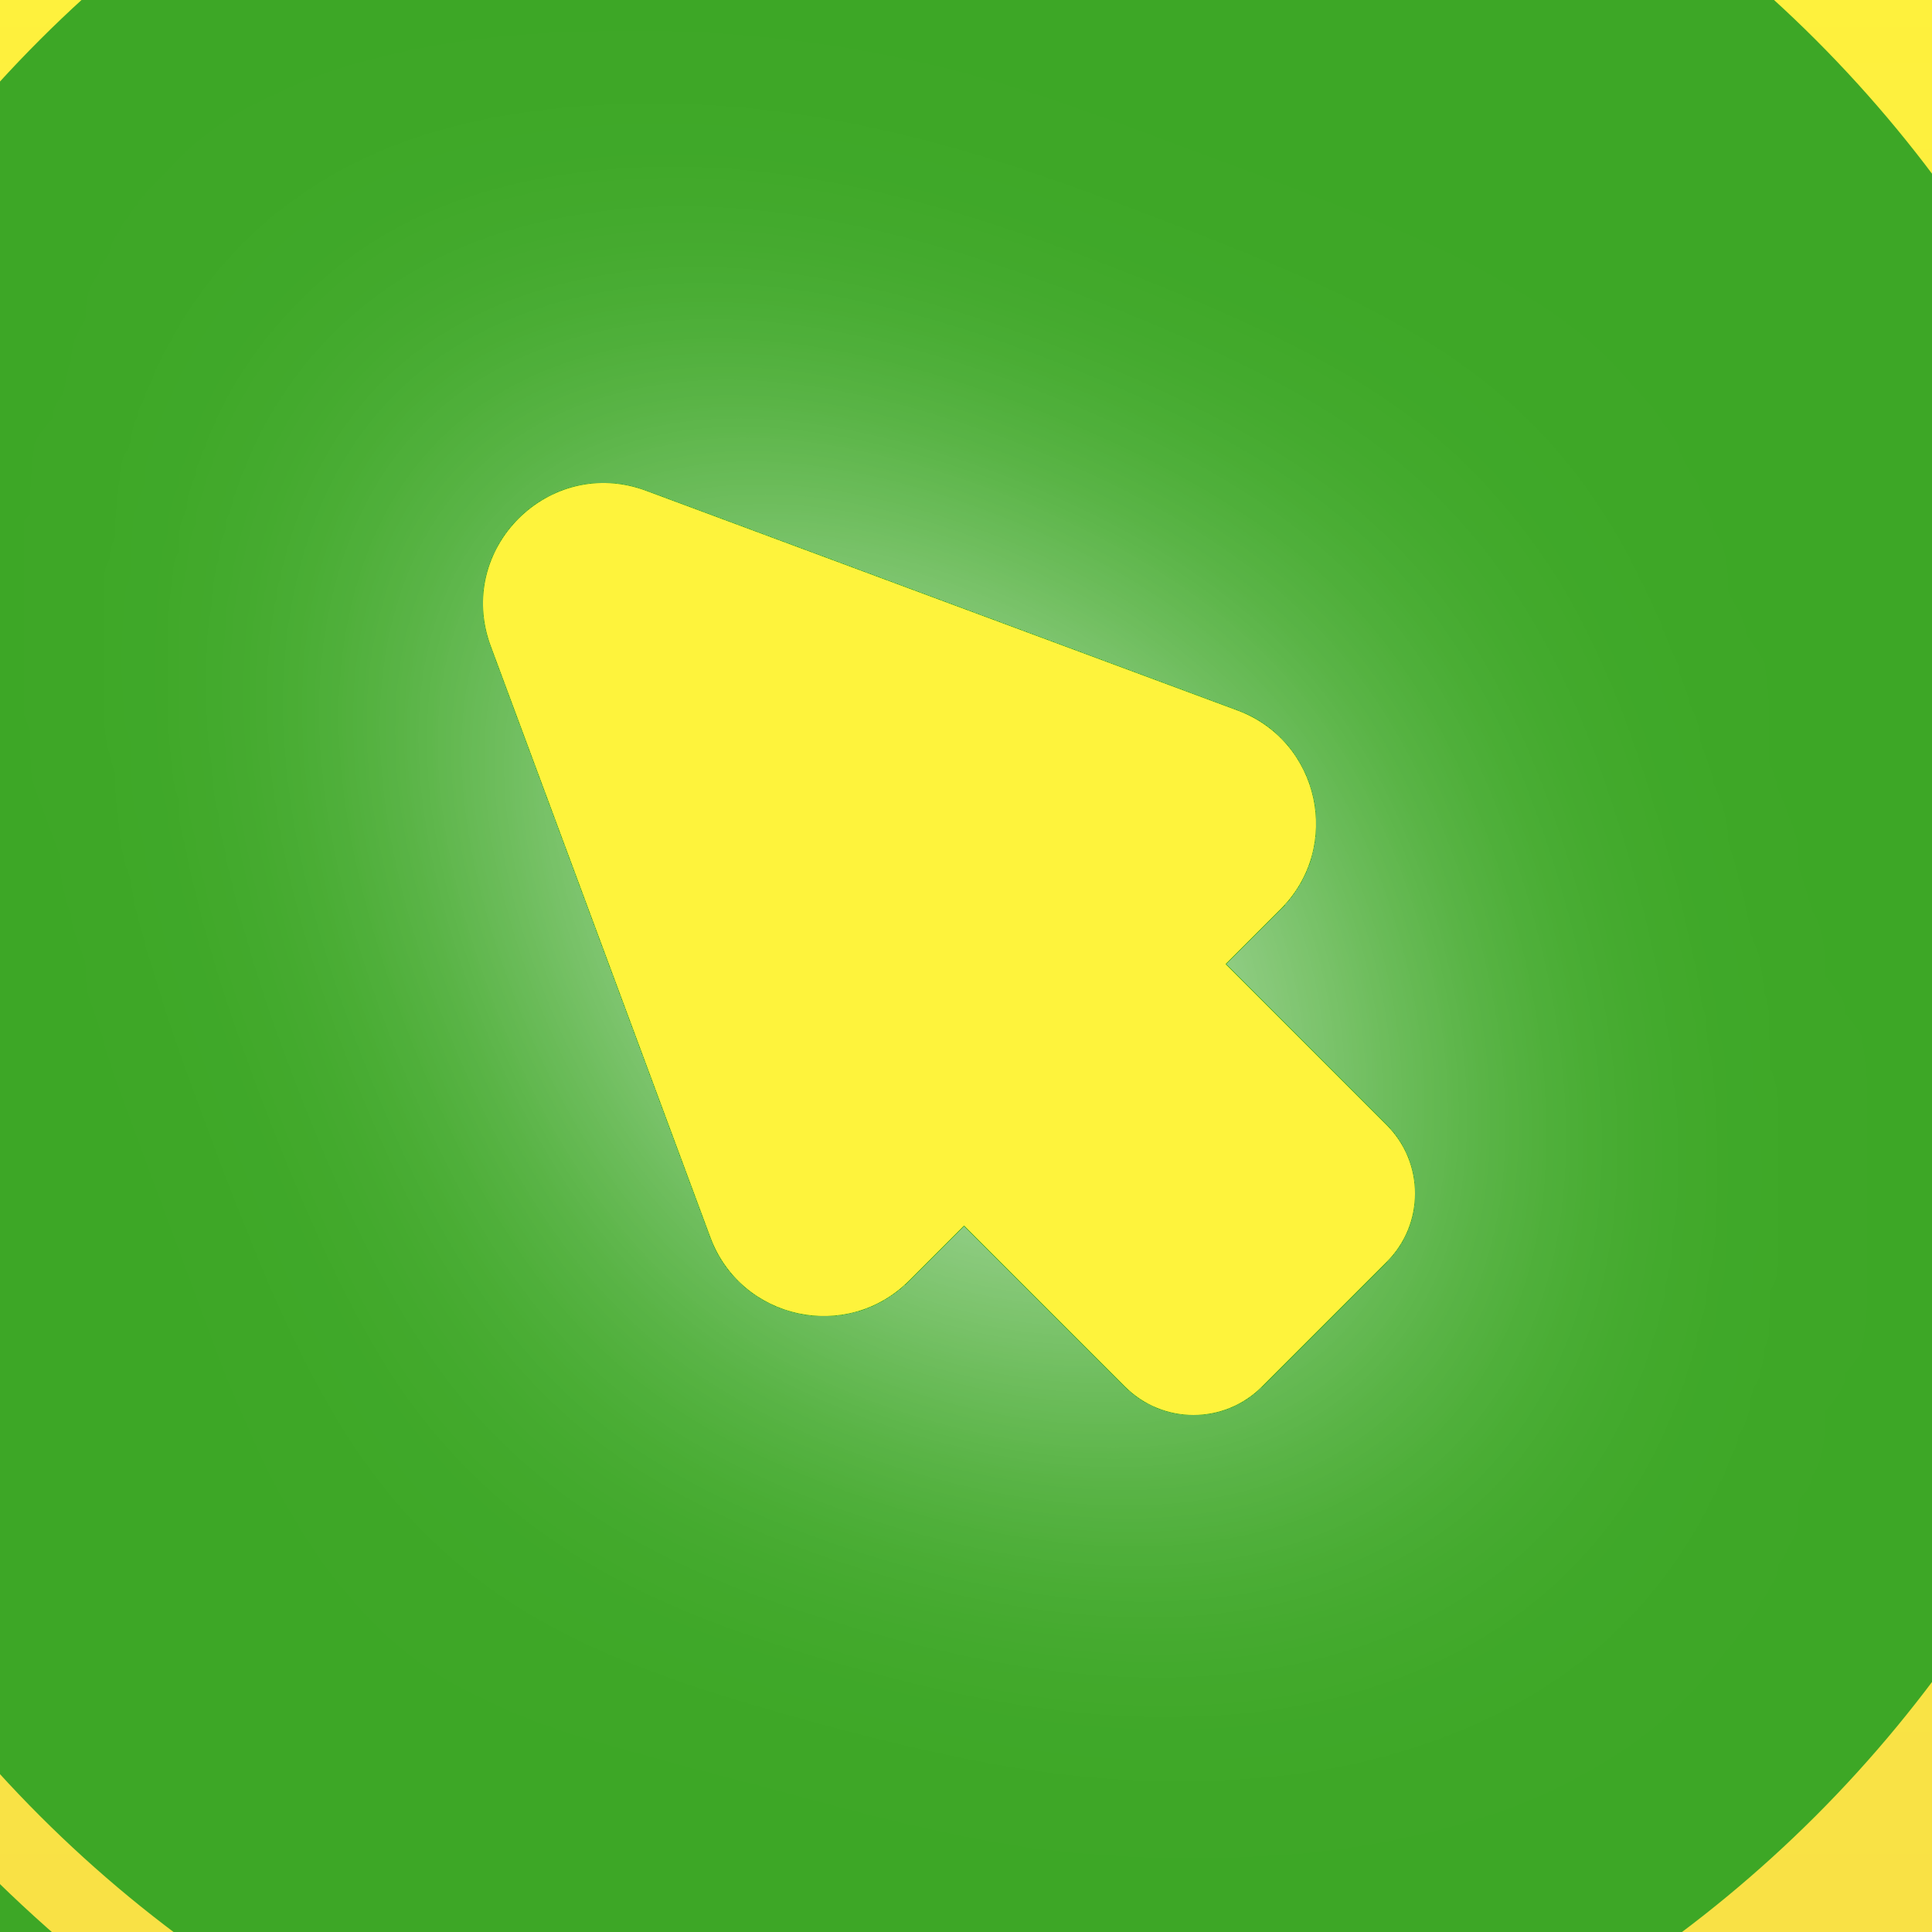
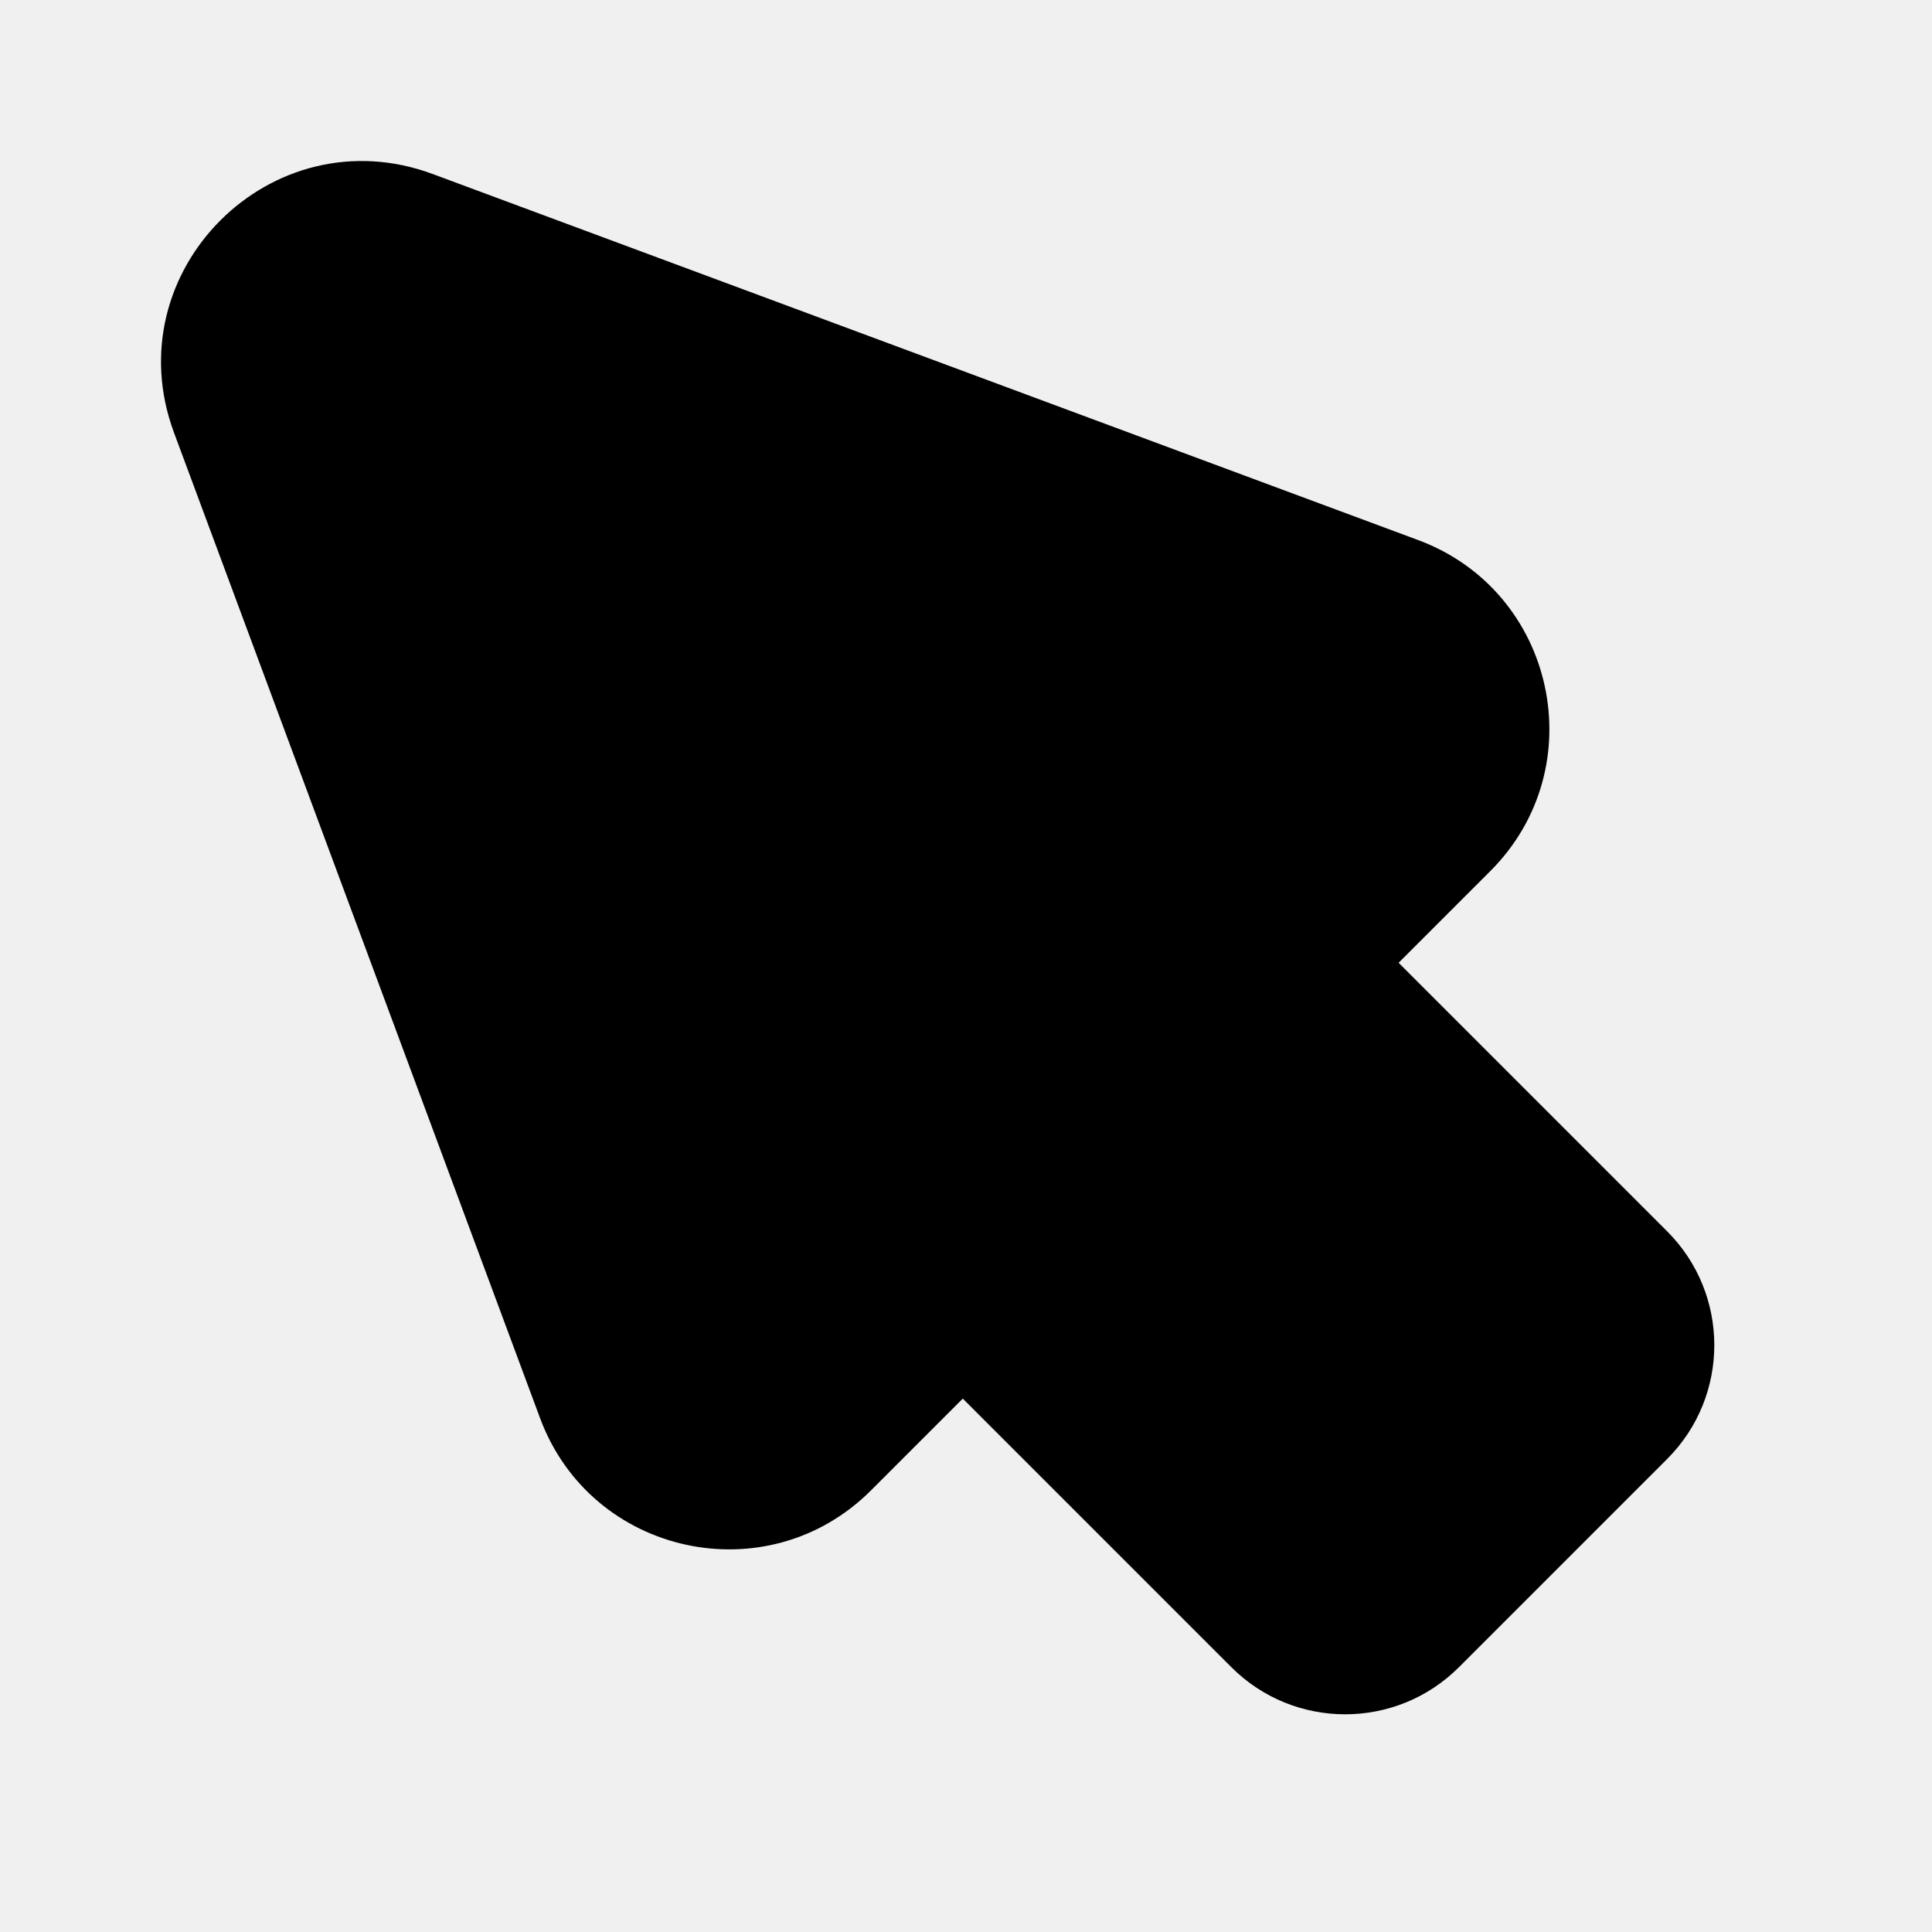
- <svg xmlns="http://www.w3.org/2000/svg" width="40" height="40" viewBox="0 0 40 40" fill="none">
-   <rect width="40" height="40" fill="#828282" style="fill:#828282;fill:color(display-p3 0.512 0.512 0.512);fill-opacity:1;" />
-   <g id="Toolbar">
-     <g id="Tool=Cursor, State=Selected">
-       <g id="toolbar-outer-shell" filter="url(#filter0_dddd_0_1)">
-         <rect x="-10.791" y="-12.79" width="470" height="62" rx="31" fill="#3DA726" style="fill:#3DA726;fill:color(display-p3 0.24 0.655 0.147);fill-opacity:1;" />
-         <g id="toolbar-inner-surface">
-           <mask id="path-3-inside-1_0_1" fill="white">
-             <path d="M-8.791 18.21C-8.791 2.194 4.193 -10.79 20.209 -10.79H428.209C444.225 -10.79 457.209 2.194 457.209 18.21C457.209 34.226 444.225 47.21 428.209 47.21H20.209C4.193 47.21 -8.791 34.226 -8.791 18.21Z" />
-           </mask>
-           <path d="M-8.791 18.21C-8.791 2.194 4.193 -10.79 20.209 -10.79H428.209C444.225 -10.79 457.209 2.194 457.209 18.21C457.209 34.226 444.225 47.21 428.209 47.21H20.209C4.193 47.21 -8.791 34.226 -8.791 18.21Z" fill="url(#paint0_linear_0_1)" />
-           <path d="M-8.791 18.21C-8.791 1.089 5.088 -12.79 22.209 -12.79H426.209C443.33 -12.79 457.209 1.089 457.209 18.21C457.209 3.298 444.225 -8.79 428.209 -8.79H20.209C4.193 -8.79 -8.791 3.298 -8.791 18.21ZM-8.791 18.21M457.209 47.21H-8.791H457.209M457.209 47.21M-8.791 47.21V-10.79V47.21M-8.791 47.21M457.209 -10.79V47.21V-10.79" fill="#FFFCA9" style="fill:#FFFCA9;fill:color(display-p3 1 0.989 0.664);fill-opacity:1;" mask="url(#path-3-inside-1_0_1)" />
-           <g id="cursor-btn">
-             <rect x="-6.791" y="-6.79" width="52" height="52" rx="26" fill="#3DA726" style="fill:#3DA726;fill:color(display-p3 0.24 0.655 0.147);fill-opacity:1;" />
-             <g id="cursor-icon-group">
-               <g id="icon-circle">
-                 <g id="cursor-icon" filter="url(#filter1_d_0_1)">
-                   <path d="M13.376 10.162C11.371 9.417 9.417 11.371 10.162 13.376L14.709 25.617C15.343 27.324 17.532 27.802 18.82 26.514L19.96 25.374L23.296 28.71C24.077 29.491 25.343 29.491 26.124 28.71L28.71 26.124C29.491 25.343 29.491 24.077 28.71 23.296L25.374 19.96L26.514 18.82C27.802 17.532 27.324 15.343 25.617 14.709L13.376 10.162Z" fill="#FEF33C" style="fill:#FEF33C;fill:color(display-p3 0.996 0.953 0.235);fill-opacity:1;" />
-                 </g>
-               </g>
-             </g>
-           </g>
-         </g>
-       </g>
-     </g>
-   </g>
-   <defs>
-     <filter id="filter0_dddd_0_1" x="-20.791" y="-13.79" width="490" height="97" filterUnits="userSpaceOnUse" color-interpolation-filters="sRGB">
-       <feFlood flood-opacity="0" result="BackgroundImageFix" />
-       <feColorMatrix in="SourceAlpha" type="matrix" values="0 0 0 0 0 0 0 0 0 0 0 0 0 0 0 0 0 0 127 0" result="hardAlpha" />
-       <feOffset dy="2" />
-       <feGaussianBlur stdDeviation="1.5" />
-       <feColorMatrix type="matrix" values="0 0 0 0 0 0 0 0 0 0.361 0 0 0 0 0.008 0 0 0 0.12 0" />
-       <feBlend mode="normal" in2="BackgroundImageFix" result="effect1_dropShadow_0_1" />
-       <feColorMatrix in="SourceAlpha" type="matrix" values="0 0 0 0 0 0 0 0 0 0 0 0 0 0 0 0 0 0 127 0" result="hardAlpha" />
-       <feOffset dy="6" />
-       <feGaussianBlur stdDeviation="3" />
-       <feColorMatrix type="matrix" values="0 0 0 0 0 0 0 0 0 0.361 0 0 0 0 0.008 0 0 0 0.1 0" />
-       <feBlend mode="normal" in2="effect1_dropShadow_0_1" result="effect2_dropShadow_0_1" />
-       <feColorMatrix in="SourceAlpha" type="matrix" values="0 0 0 0 0 0 0 0 0 0 0 0 0 0 0 0 0 0 127 0" result="hardAlpha" />
-       <feOffset dy="14" />
-       <feGaussianBlur stdDeviation="4" />
-       <feColorMatrix type="matrix" values="0 0 0 0 0 0 0 0 0 0.361 0 0 0 0 0.008 0 0 0 0.06 0" />
-       <feBlend mode="normal" in2="effect2_dropShadow_0_1" result="effect3_dropShadow_0_1" />
-       <feColorMatrix in="SourceAlpha" type="matrix" values="0 0 0 0 0 0 0 0 0 0 0 0 0 0 0 0 0 0 127 0" result="hardAlpha" />
-       <feOffset dy="24" />
-       <feGaussianBlur stdDeviation="5" />
-       <feColorMatrix type="matrix" values="0 0 0 0 0 0 0 0 0 0.361 0 0 0 0 0.008 0 0 0 0.02 0" />
-       <feBlend mode="normal" in2="effect3_dropShadow_0_1" result="effect4_dropShadow_0_1" />
-       <feBlend mode="normal" in="SourceGraphic" in2="effect4_dropShadow_0_1" result="shape" />
-     </filter>
-     <filter id="filter1_d_0_1" x="0" y="0" width="39.296" height="39.295" filterUnits="userSpaceOnUse" color-interpolation-filters="sRGB">
-       <feFlood flood-opacity="0" result="BackgroundImageFix" />
-       <feColorMatrix in="SourceAlpha" type="matrix" values="0 0 0 0 0 0 0 0 0 0 0 0 0 0 0 0 0 0 127 0" result="hardAlpha" />
-       <feOffset />
-       <feGaussianBlur stdDeviation="5" />
-       <feComposite in2="hardAlpha" operator="out" />
-       <feColorMatrix type="matrix" values="0 0 0 0 1 0 0 0 0 1 0 0 0 0 1 0 0 0 0.7 0" />
-       <feBlend mode="normal" in2="BackgroundImageFix" result="effect1_dropShadow_0_1" />
-       <feBlend mode="normal" in="SourceGraphic" in2="effect1_dropShadow_0_1" result="shape" />
-     </filter>
-     <linearGradient id="paint0_linear_0_1" x1="224.209" y1="-10.79" x2="224.209" y2="47.21" gradientUnits="userSpaceOnUse">
-       <stop stop-color="#FFF53B" style="stop-color:#FFF53B;stop-color:color(display-p3 1 0.962 0.231);stop-opacity:1;" />
-       <stop offset="1" stop-color="#F8DE47" style="stop-color:#F8DE47;stop-color:color(display-p3 0.973 0.869 0.278);stop-opacity:1;" />
-     </linearGradient>
-   </defs>
+ <svg xmlns="http://www.w3.org/2000/svg" width="24" height="24" viewBox="17 17 24 24" fill="none">
+   <path d="M22.376 19.162C20.371 18.417 18.417 20.371 19.162 22.376L23.709 34.617C24.343 36.324 26.532 36.802 27.82 35.514L28.96 34.374L32.296 37.71C33.077 38.491 34.343 38.491 35.124 37.71L37.71 35.124C38.491 34.343 38.491 33.077 37.71 32.296L34.374 28.96L35.514 27.82C36.802 26.532 36.324 24.343 34.617 23.709L22.376 19.162Z" fill="black" />
</svg>
